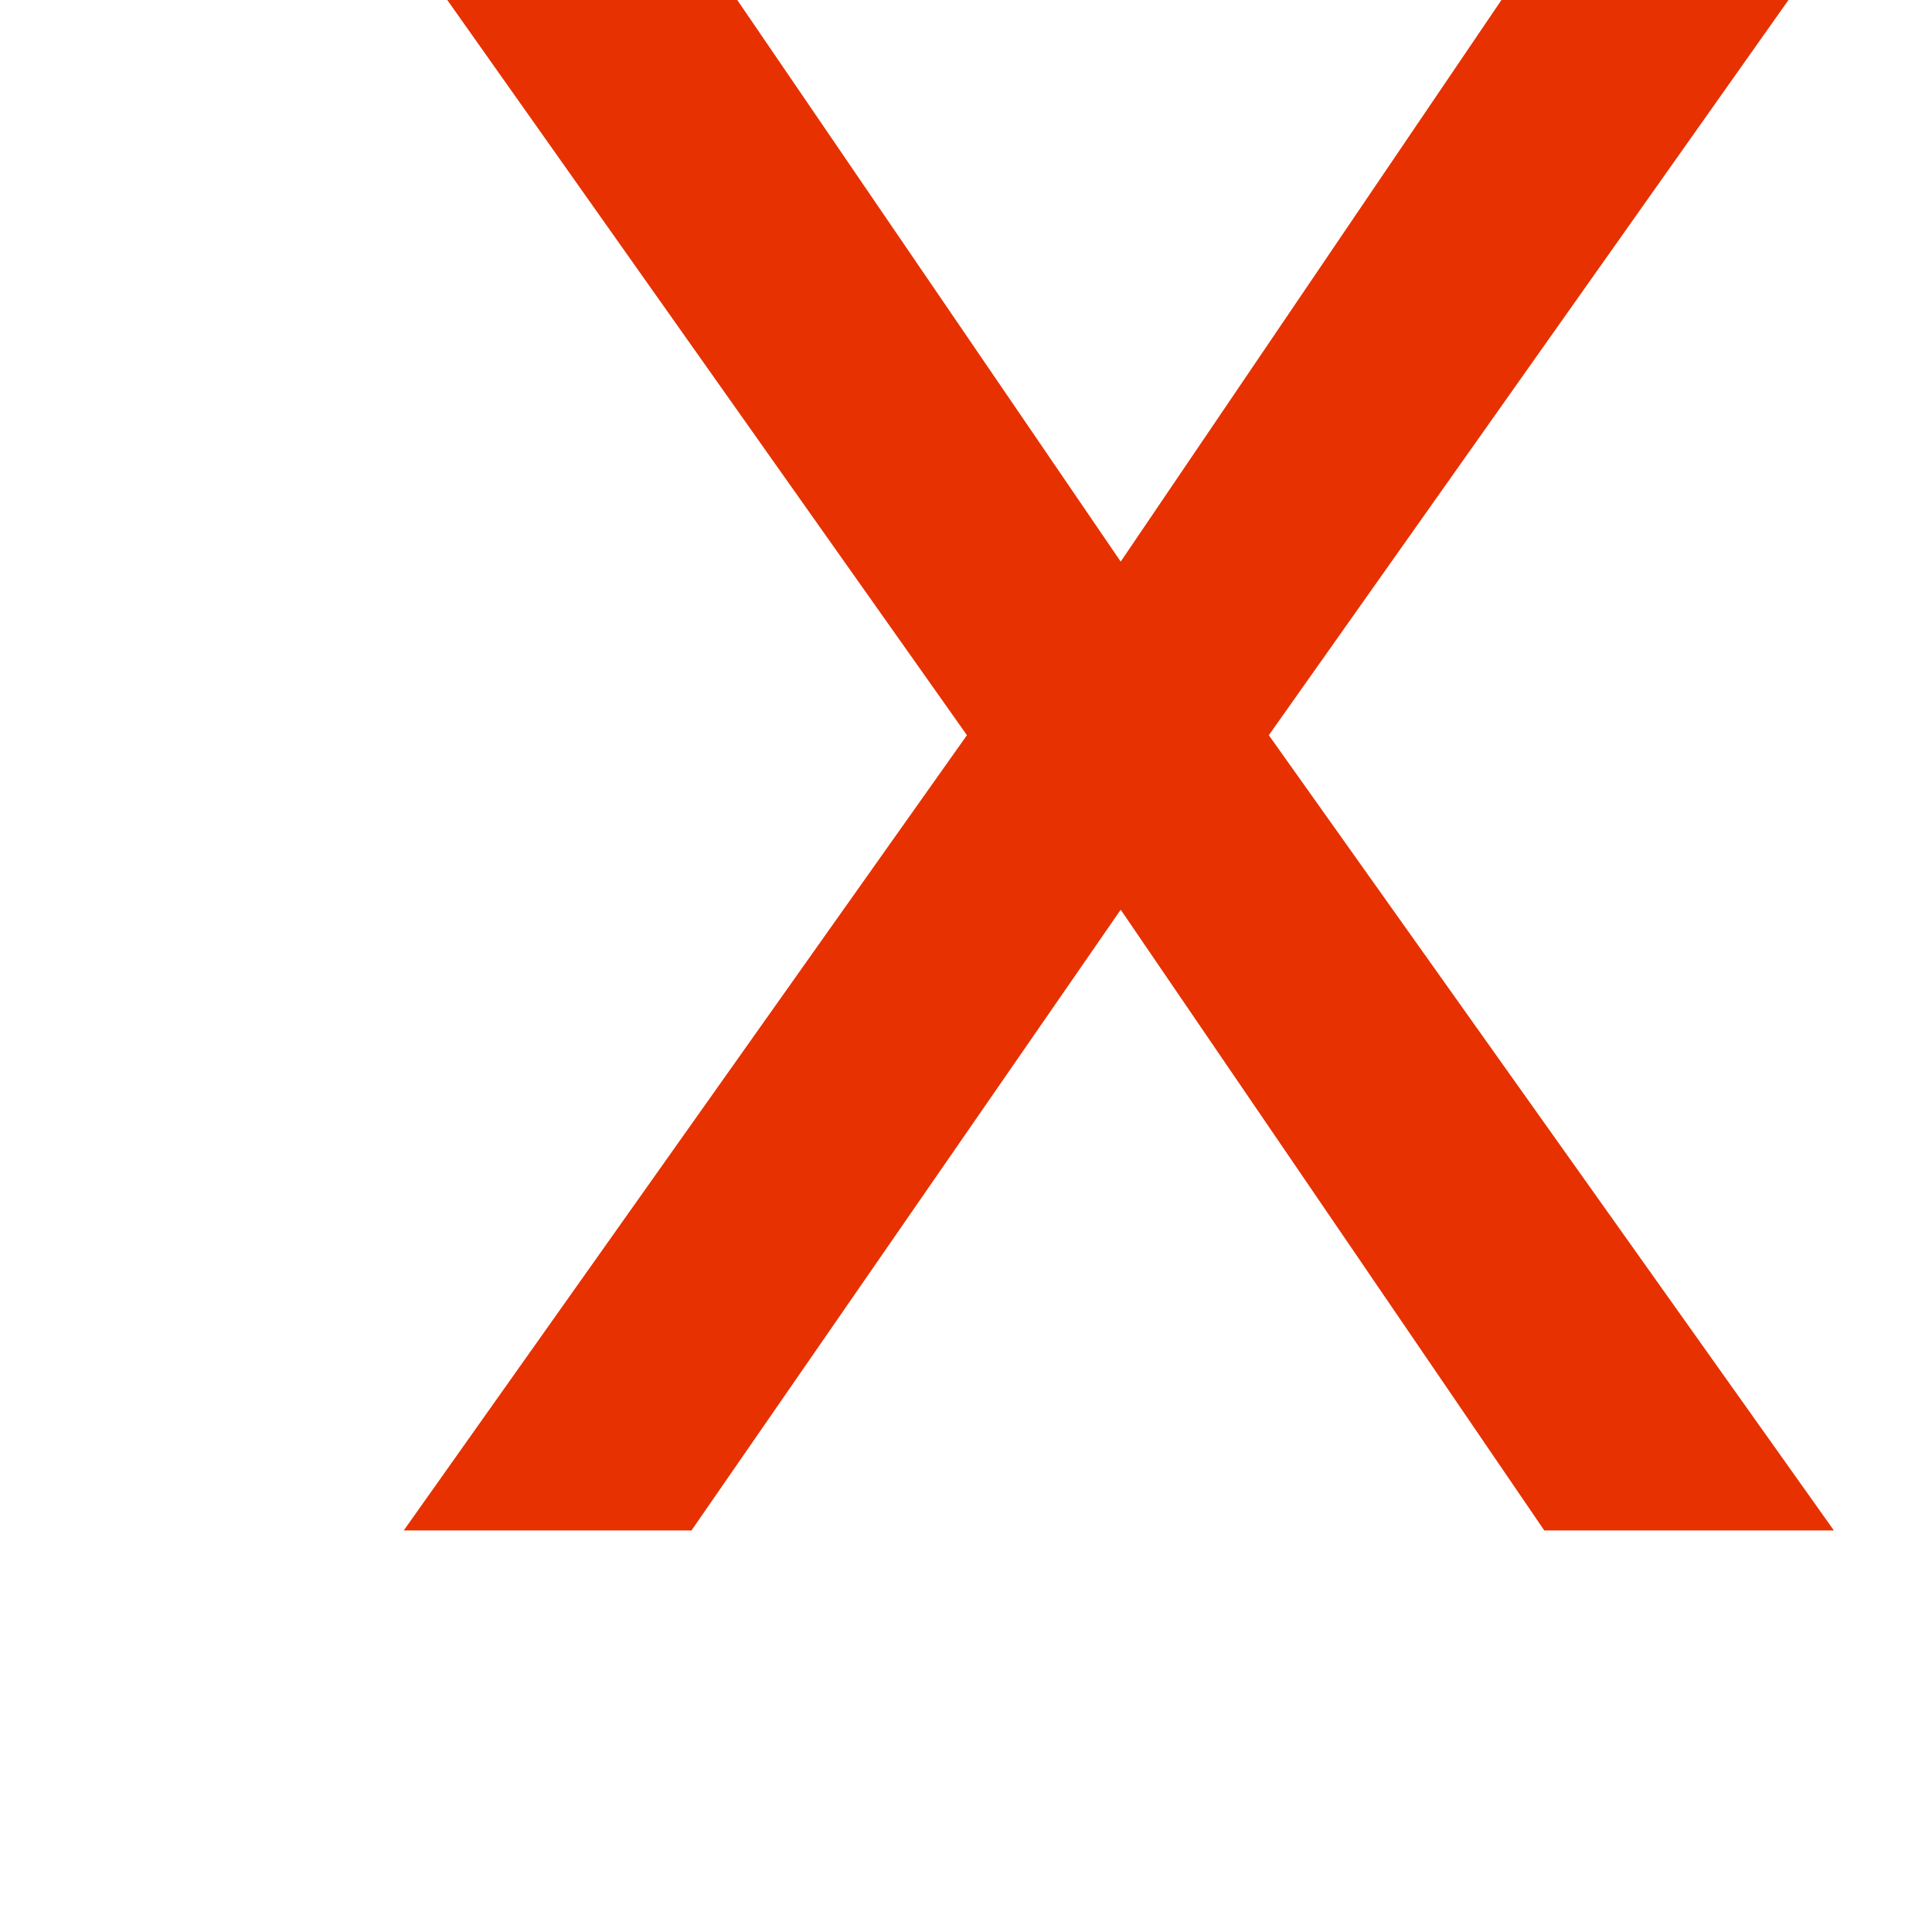
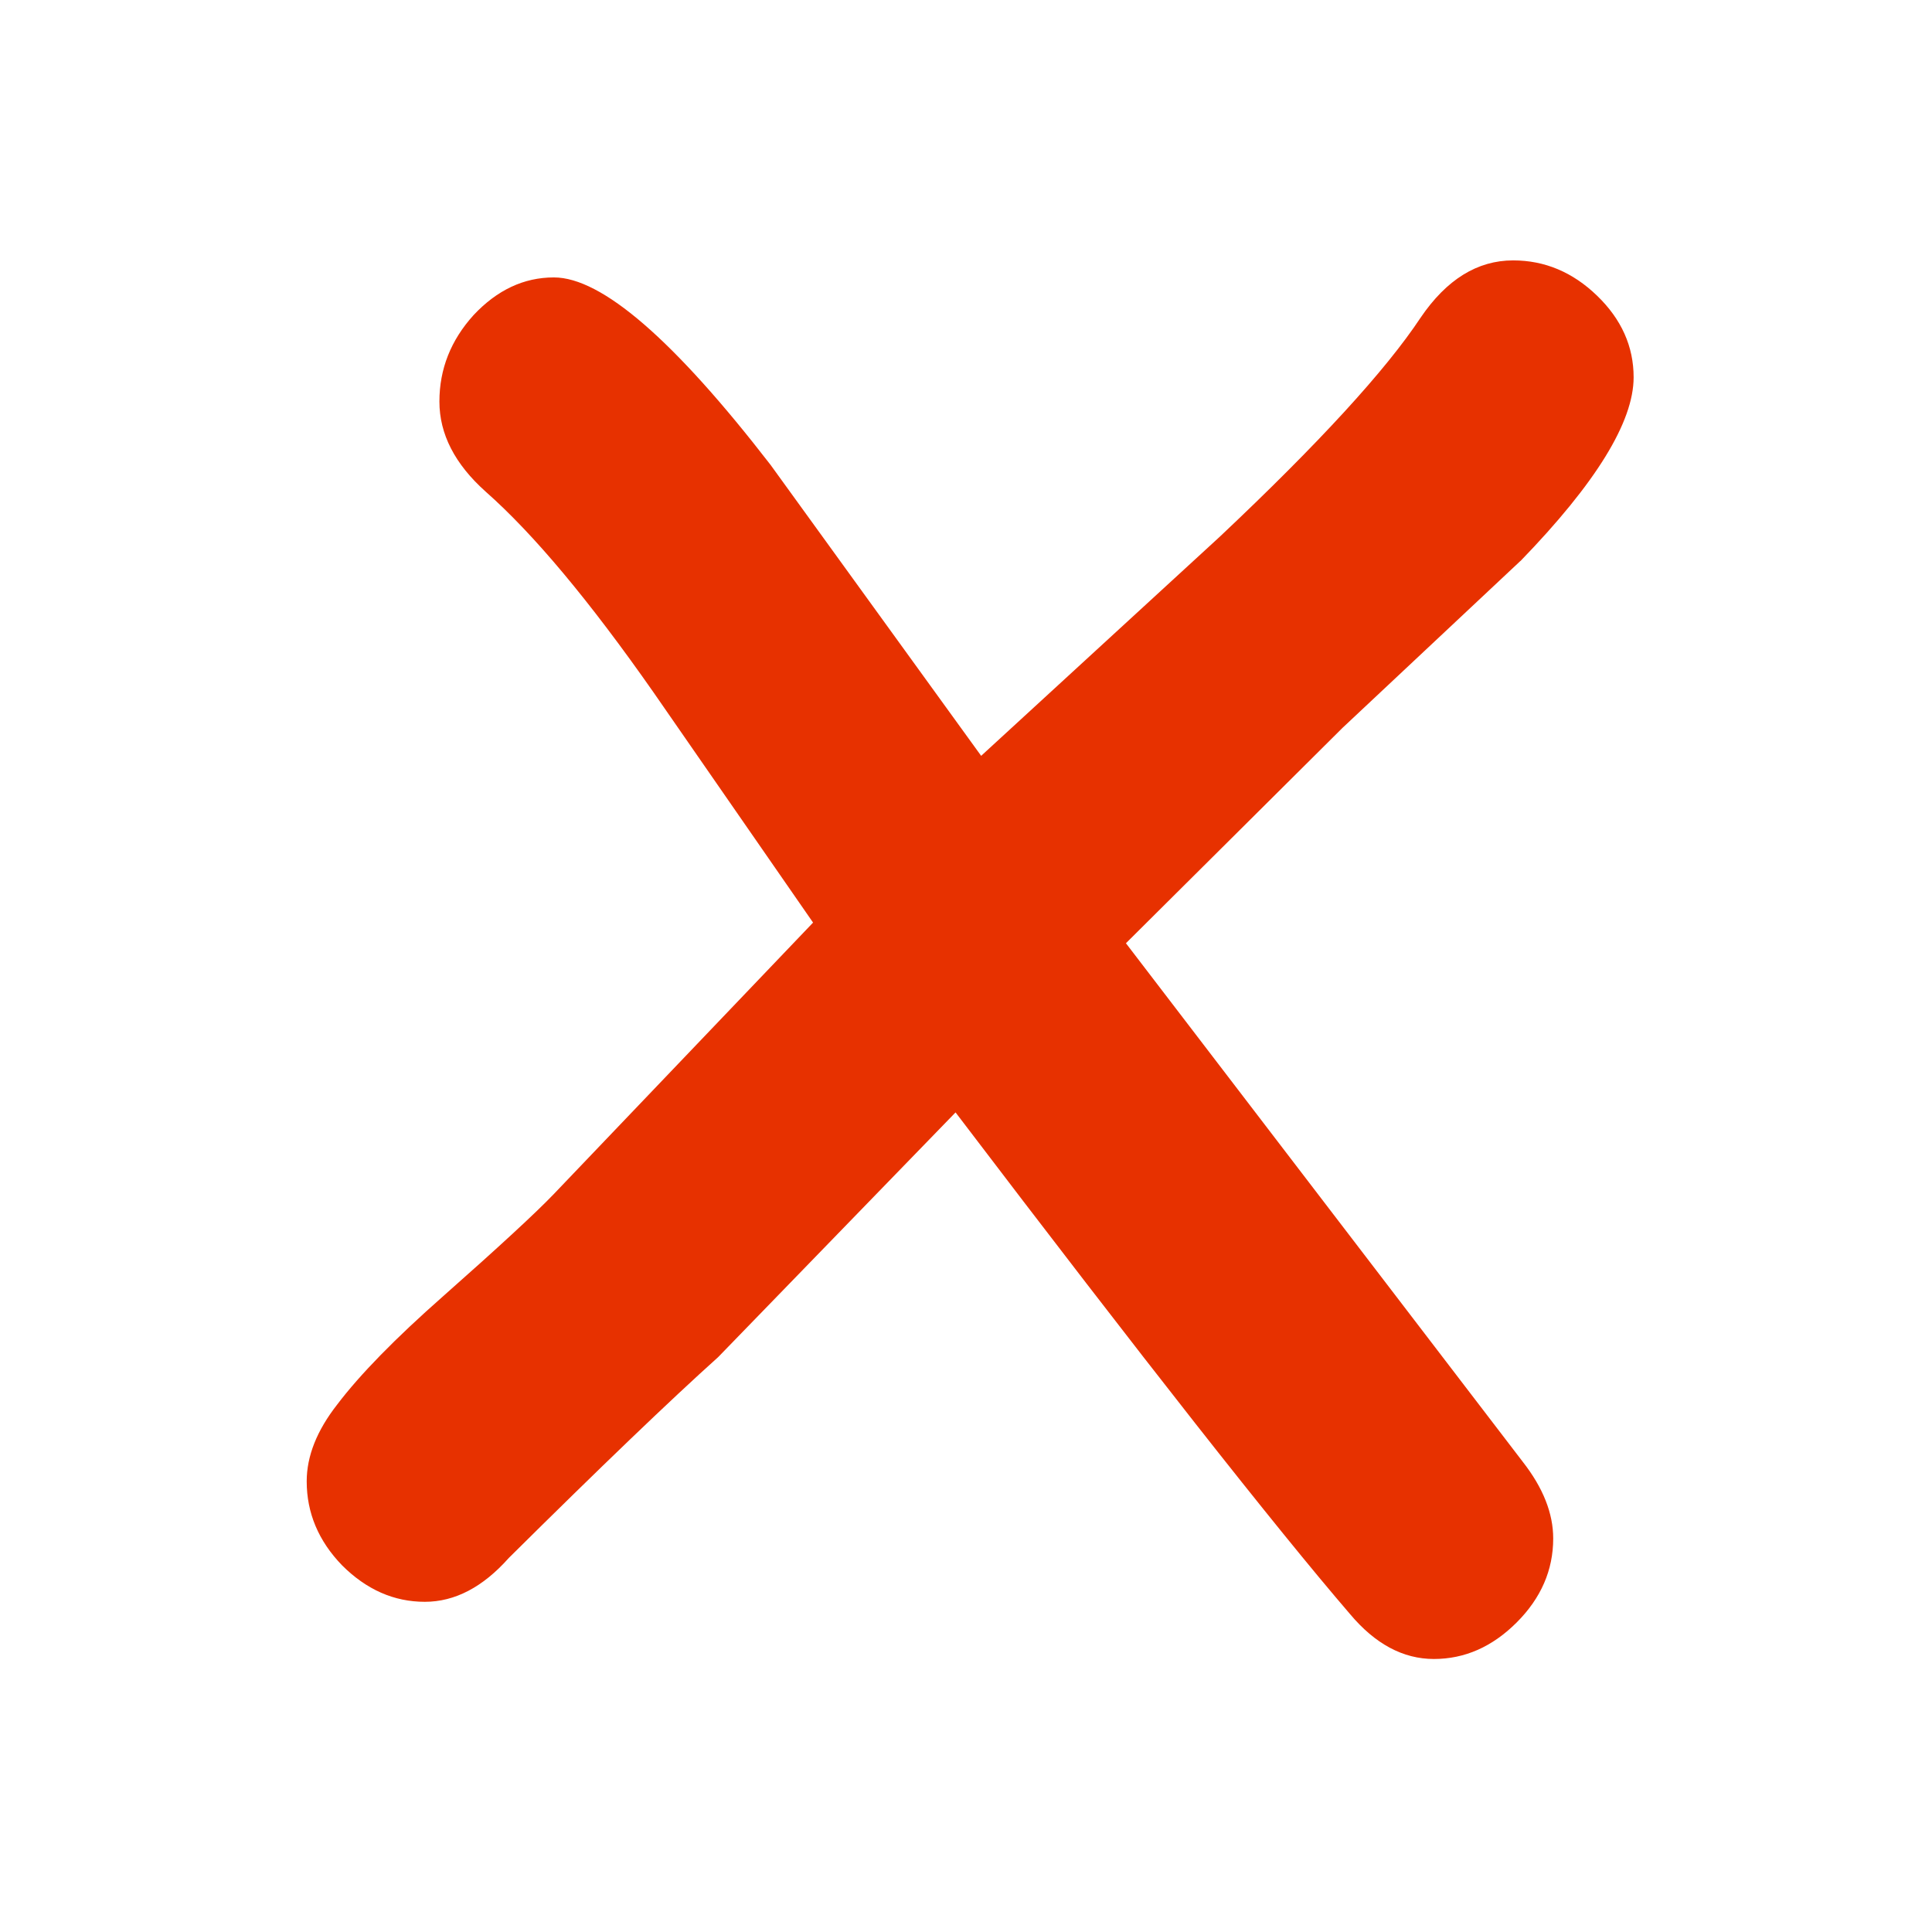
<svg xmlns="http://www.w3.org/2000/svg" version="1.1" id="svg2" height="32" width="32">
  <defs id="defs4">
    <marker style="overflow:visible" id="Arrow1Lstart" refX="0" refY="0" orient="auto">
      <path transform="matrix(0.8,0,0,0.8,10,0)" style="fill-rule:evenodd;stroke:#000000;stroke-width:1pt" d="M 0,0 5,-5 -12.5,0 5,5 Z" id="path3819" />
    </marker>
    <marker orient="auto" refY="0" refX="0" id="Arrow2Lend" style="overflow:visible">
      <path id="path3840" style="fill-rule:evenodd;stroke-width:0.625;stroke-linejoin:round" d="M 8.719,4.034 -2.207,0.016 8.719,-4.002 c -1.745,2.372 -1.735,5.617 -6e-7,8.035 z" transform="matrix(-1.1,0,0,-1.1,-1.1,0)" />
    </marker>
    <marker orient="auto" refY="0" refX="0" id="Arrow1Lend" style="overflow:visible">
      <path id="path3822" d="M 0,0 5,-5 -12.5,0 5,5 Z" style="fill-rule:evenodd;stroke:#000000;stroke-width:1pt" transform="matrix(-0.8,0,0,-0.8,-10,0)" />
    </marker>
    <marker orient="auto" refY="0" refX="0" id="Arrow2Lendy" style="overflow:visible">
      <path id="path4637" style="fill:#25f300;fill-rule:evenodd;stroke:#25f300;stroke-width:0.625;stroke-linejoin:round" d="M 8.719,4.034 -2.207,0.016 8.719,-4.002 c -1.745,2.372 -1.735,5.617 -6e-7,8.035 z" transform="matrix(-1.1,0,0,-1.1,-1.1,0)" />
    </marker>
    <marker orient="auto" refY="0" refX="0" id="Arrow2LendQ" style="overflow:visible">
      <path id="path6071" style="fill:#fa0000;fill-rule:evenodd;stroke:#fa0000;stroke-width:0.625;stroke-linejoin:round" d="M 8.719,4.034 -2.207,0.016 8.719,-4.002 c -1.745,2.372 -1.735,5.617 -6e-7,8.035 z" transform="matrix(-1.1,0,0,-1.1,-1.1,0)" />
    </marker>
    <marker orient="auto" refY="0" refX="0" id="Arrow2LendM" style="overflow:visible">
      <path id="path6312" style="fill:#00f400;fill-rule:evenodd;stroke:#00f400;stroke-width:0.625;stroke-linejoin:round" d="M 8.719,4.034 -2.207,0.016 8.719,-4.002 c -1.745,2.372 -1.735,5.617 -6e-7,8.035 z" transform="matrix(-1.1,0,0,-1.1,-1.1,0)" />
    </marker>
    <marker orient="auto" refY="0" refX="0" id="Arrow2LendI" style="overflow:visible">
      <path id="path6561" style="fill:#0000f6;fill-rule:evenodd;stroke:#0000f6;stroke-width:0.625;stroke-linejoin:round" d="M 8.719,4.034 -2.207,0.016 8.719,-4.002 c -1.745,2.372 -1.735,5.617 -6e-7,8.035 z" transform="matrix(-1.1,0,0,-1.1,-1.1,0)" />
    </marker>
  </defs>
  <g id="layer1" transform="translate(0,-1020.362)">
-     <text xml:space="preserve" style="font-style:normal;font-variant:normal;font-weight:normal;font-stretch:normal;font-size:48.041px;line-height:1.25;font-family:'Matura MT Script Capitals';-inkscape-font-specification:'Matura MT Script Capitals';letter-spacing:0px;word-spacing:0px;fill:#e73100;fill-opacity:1;stroke:none;stroke-width:1.201;" x="5.827" y="1045.71" id="text4605">
-       <tspan id="tspan4603" x="5.827" y="1045.71" style="font-style:normal;font-variant:normal;font-weight:normal;font-stretch:normal;font-family:'Matura MT Script Capitals';-inkscape-font-specification:'Matura MT Script Capitals';stroke-width:1.201;fill:#e73100;fill-opacity:1;">x</tspan>
-     </text>
+     <g aria-label="x" style="font-style:normal;font-variant:normal;font-weight:normal;font-stretch:normal;font-size:41.291px;line-height:1.25;font-family:'Comic Sans MS';-inkscape-font-specification:'Comic Sans MS';letter-spacing:0px;word-spacing:0px;fill:#e73100;fill-opacity:1;stroke:none;stroke-width:1.032" id="text4605">
+       <path d="m 25.182,1029.654 -2.944,2.762 -3.589,3.569 6.573,8.589 q 0.504,0.645 0.504,1.27 0,0.786 -0.605,1.391 -0.605,0.605 -1.371,0.605 -0.766,0 -1.391,-0.746 -1.855,-2.157 -6.532,-8.307 l -3.932,4.053 q -1.19,1.069 -3.468,3.327 -0.645,0.726 -1.391,0.726 -0.766,0 -1.371,-0.605 -0.585,-0.605 -0.585,-1.391 0,-0.625 0.504,-1.27 0.565,-0.746 1.754,-1.794 1.391,-1.23 1.835,-1.694 l 4.294,-4.496 -2.641,-3.811 q -1.593,-2.278 -2.782,-3.327 -0.766,-0.685 -0.766,-1.492 0,-0.806 0.565,-1.431 0.585,-0.625 1.331,-0.625 1.19,0 3.589,3.105 l 3.488,4.819 3.952,-3.629 q 2.46,-2.319 3.327,-3.629 0.645,-0.948 1.532,-0.948 0.786,0 1.391,0.585 0.605,0.585 0.605,1.351 0,1.109 -1.875,3.044 z" style="font-style:normal;font-variant:normal;font-weight:normal;font-stretch:normal;font-family:'Comic Sans MS';-inkscape-font-specification:'Comic Sans MS';fill:#e73100;fill-opacity:1;stroke-width:1.032" id="path872" />
+     </g>
  </g>
</svg>
